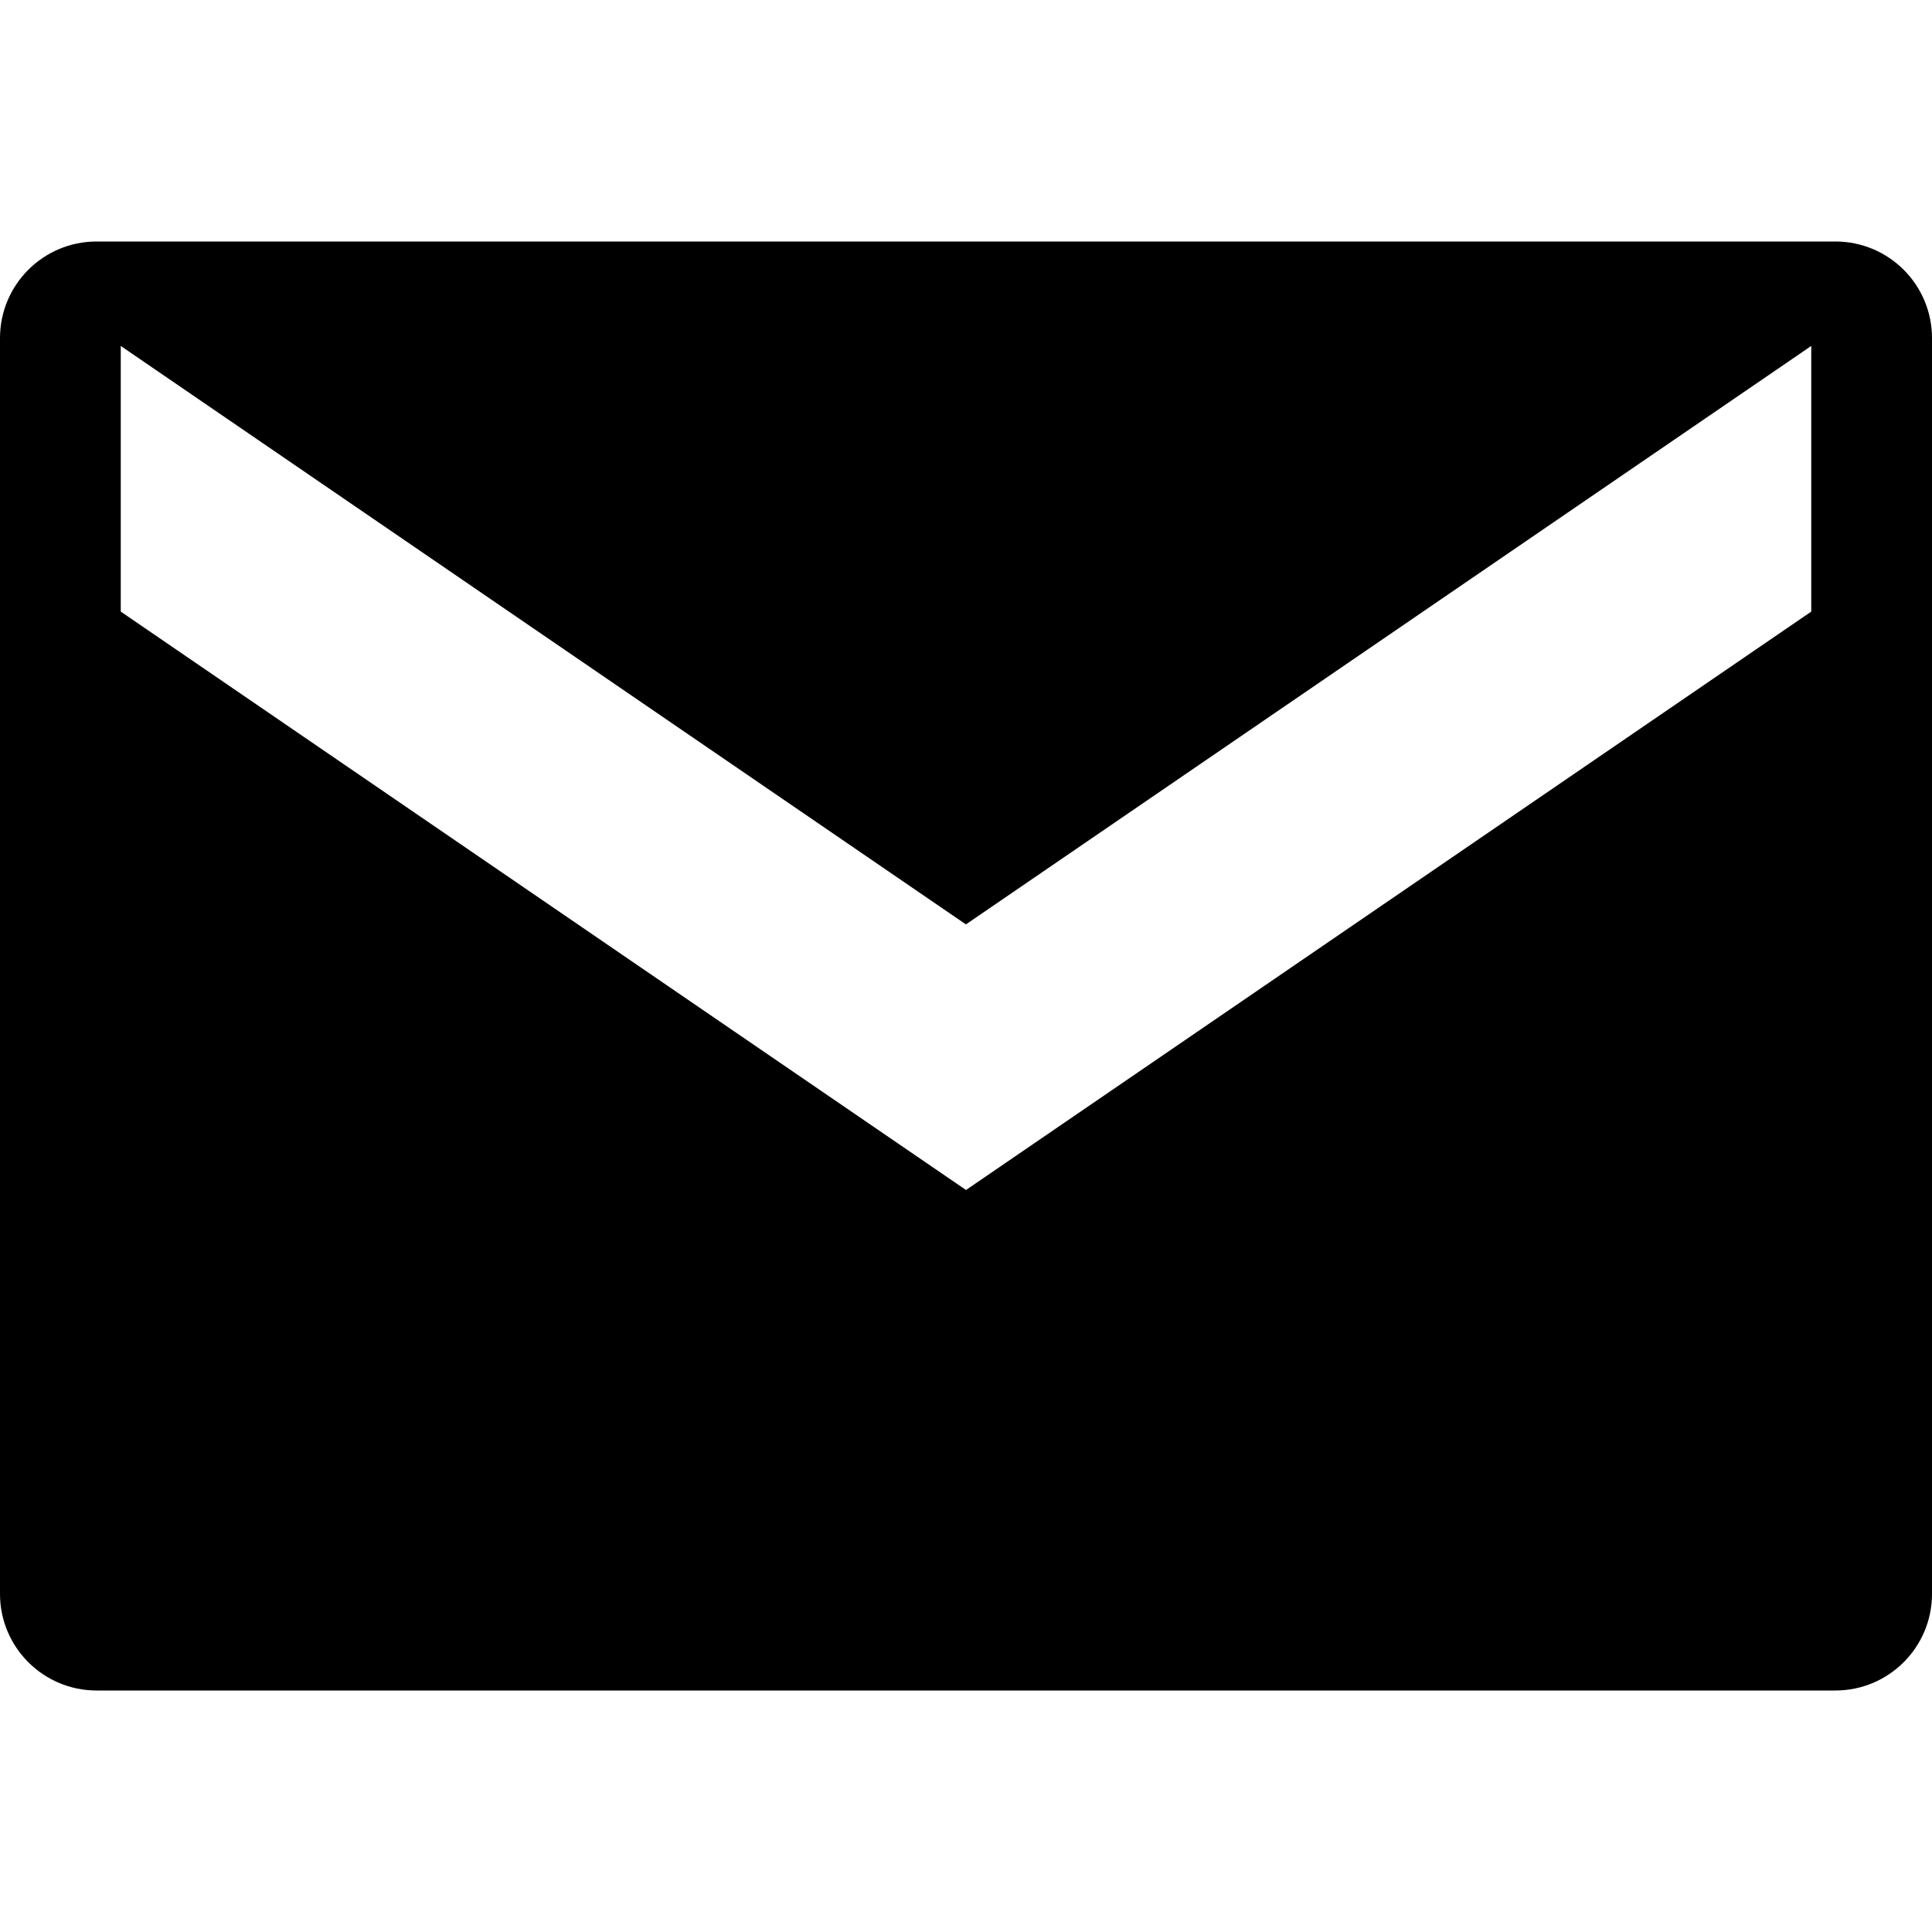
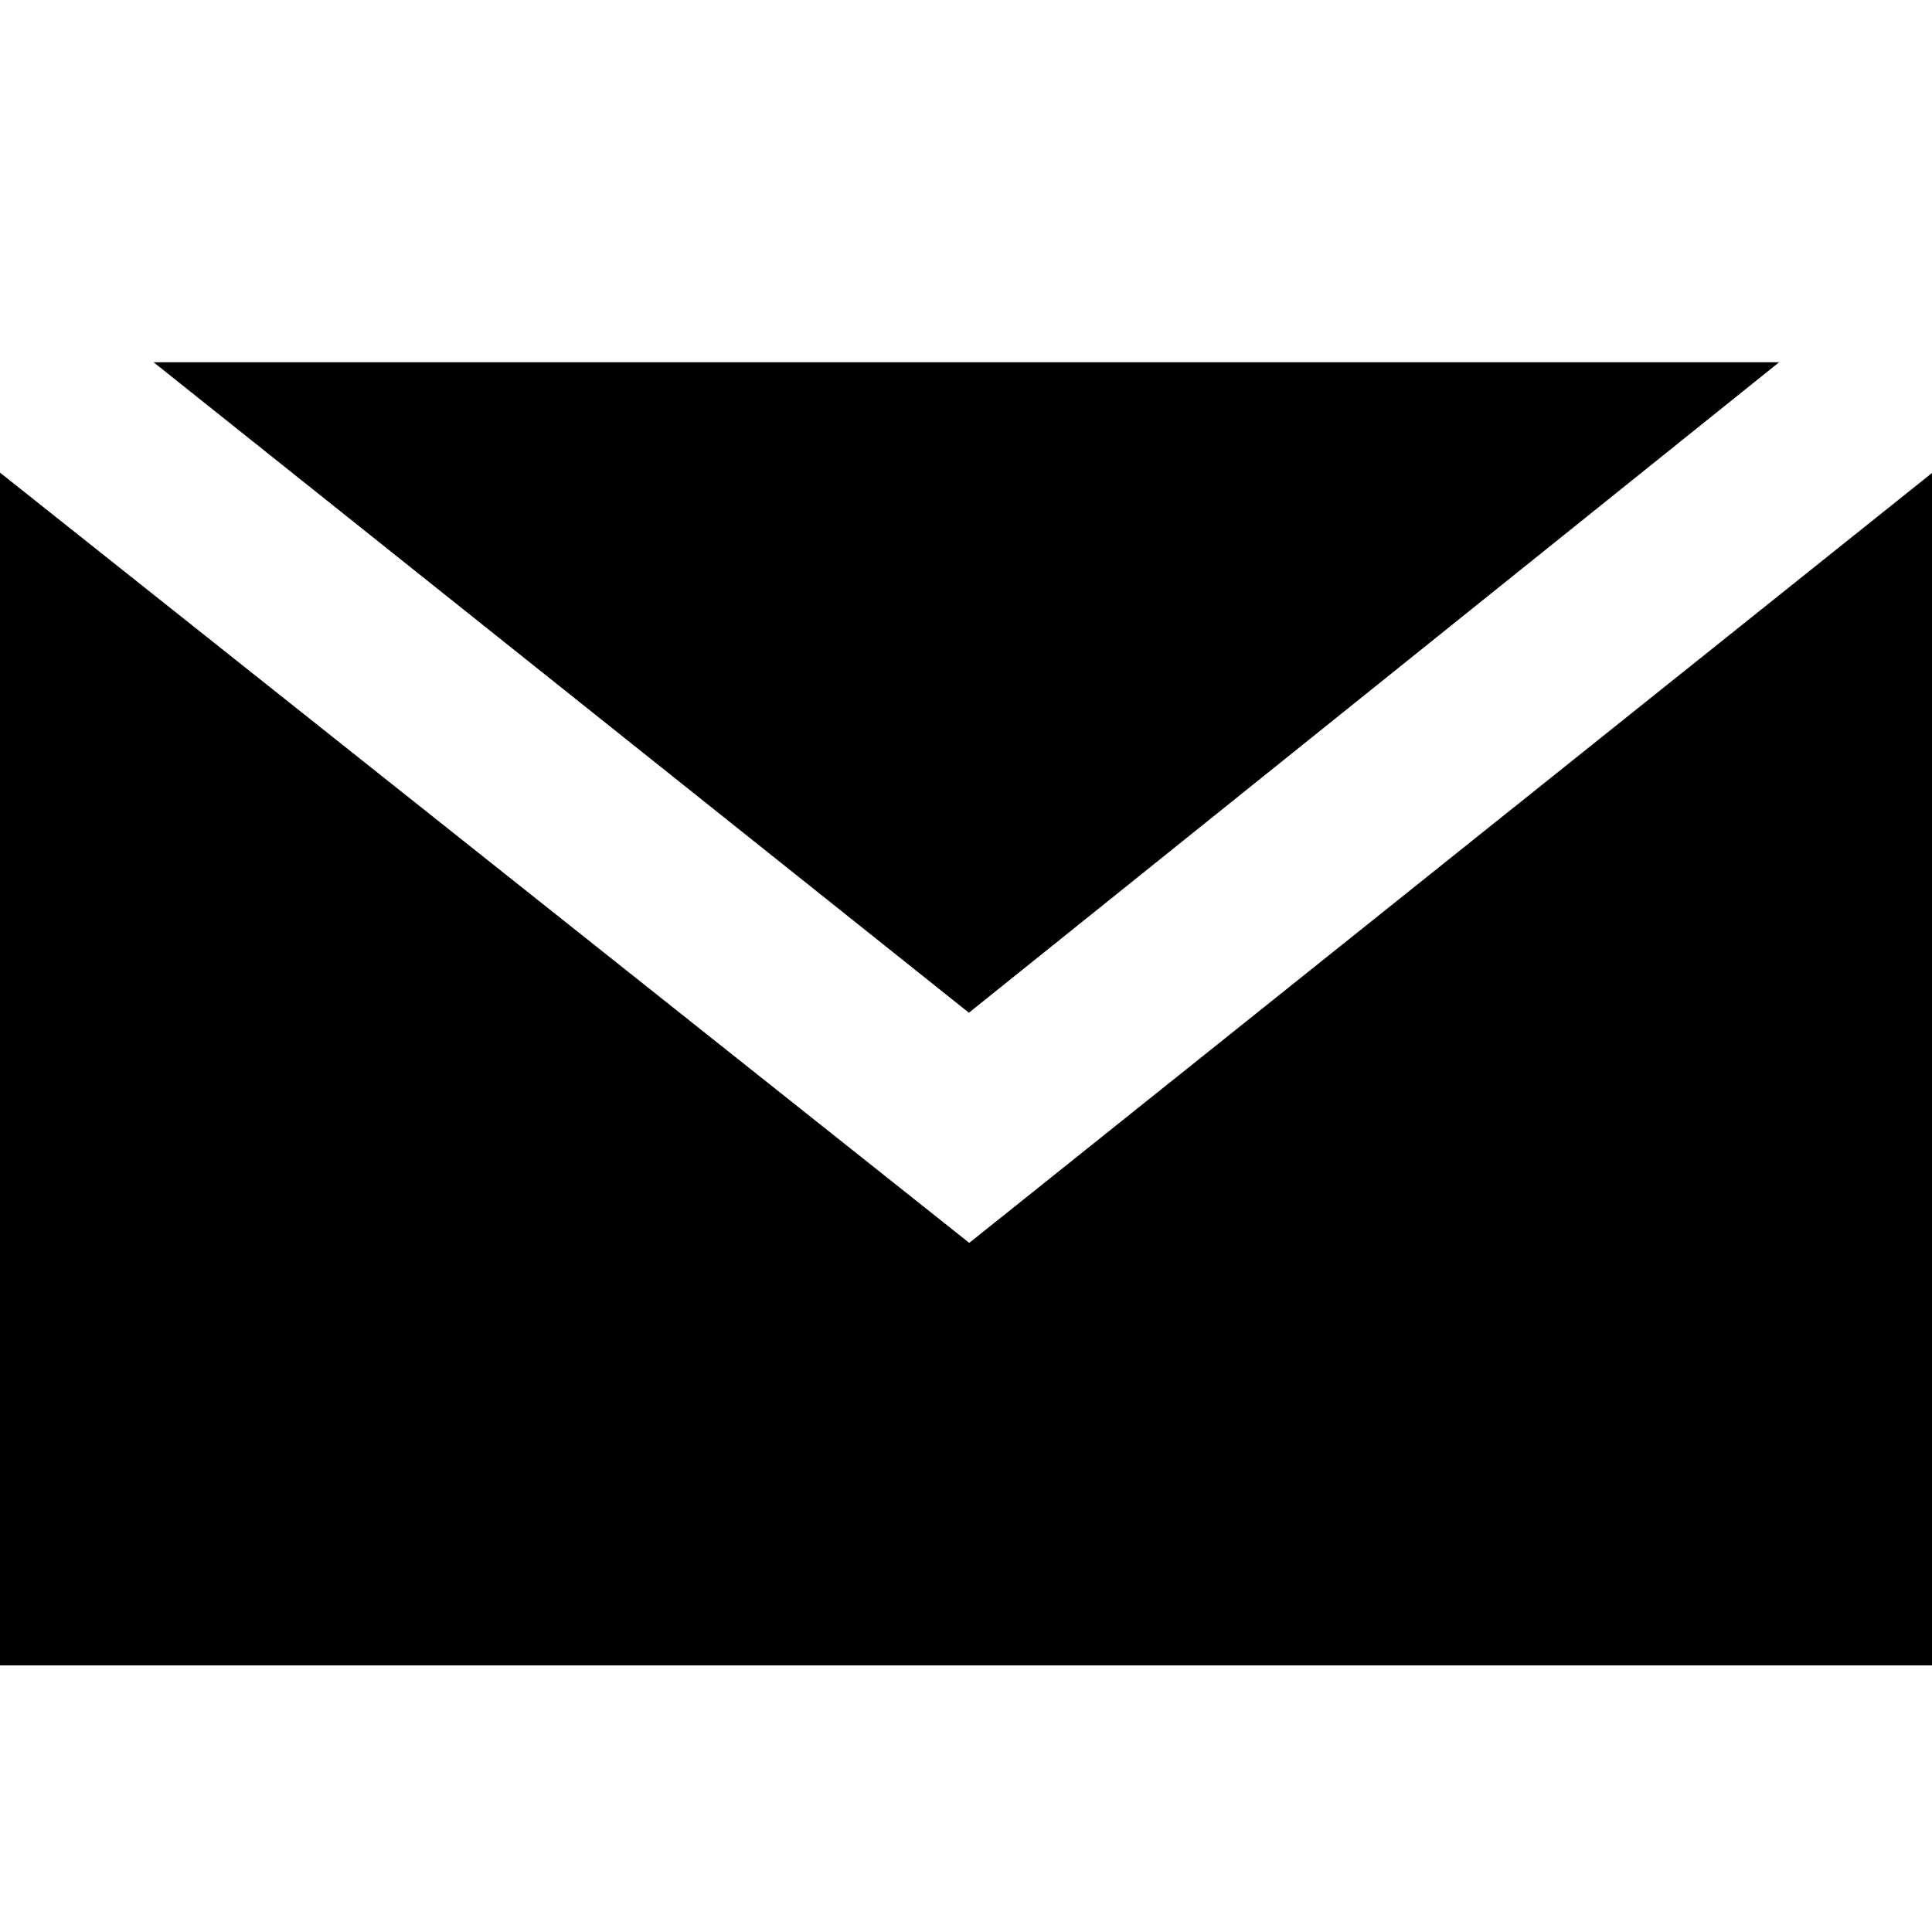
<svg xmlns="http://www.w3.org/2000/svg" id="icon-mail" viewBox="0 0 16 16">
-   <path d="M15.2 14H.8a.8.8 0 0 1-.8-.8V2.8A.8.8 0 0 1 .8 2h14.4a.8.8 0 0 1 .8.8v10.4a.8.8 0 0 1-.8.8zM8 7.656L1 2.865v2.2l7 4.79 7-4.79v-2.2l-7 4.79z" fill-rule="evenodd" />
+   <path d="M1.272 3h13.462l-6.71 5.387L1.272 3zM16 3.917v9.875H0V3.914l8.027 6.379L16 3.917z" fill-rule="nonzero" />
</svg>
